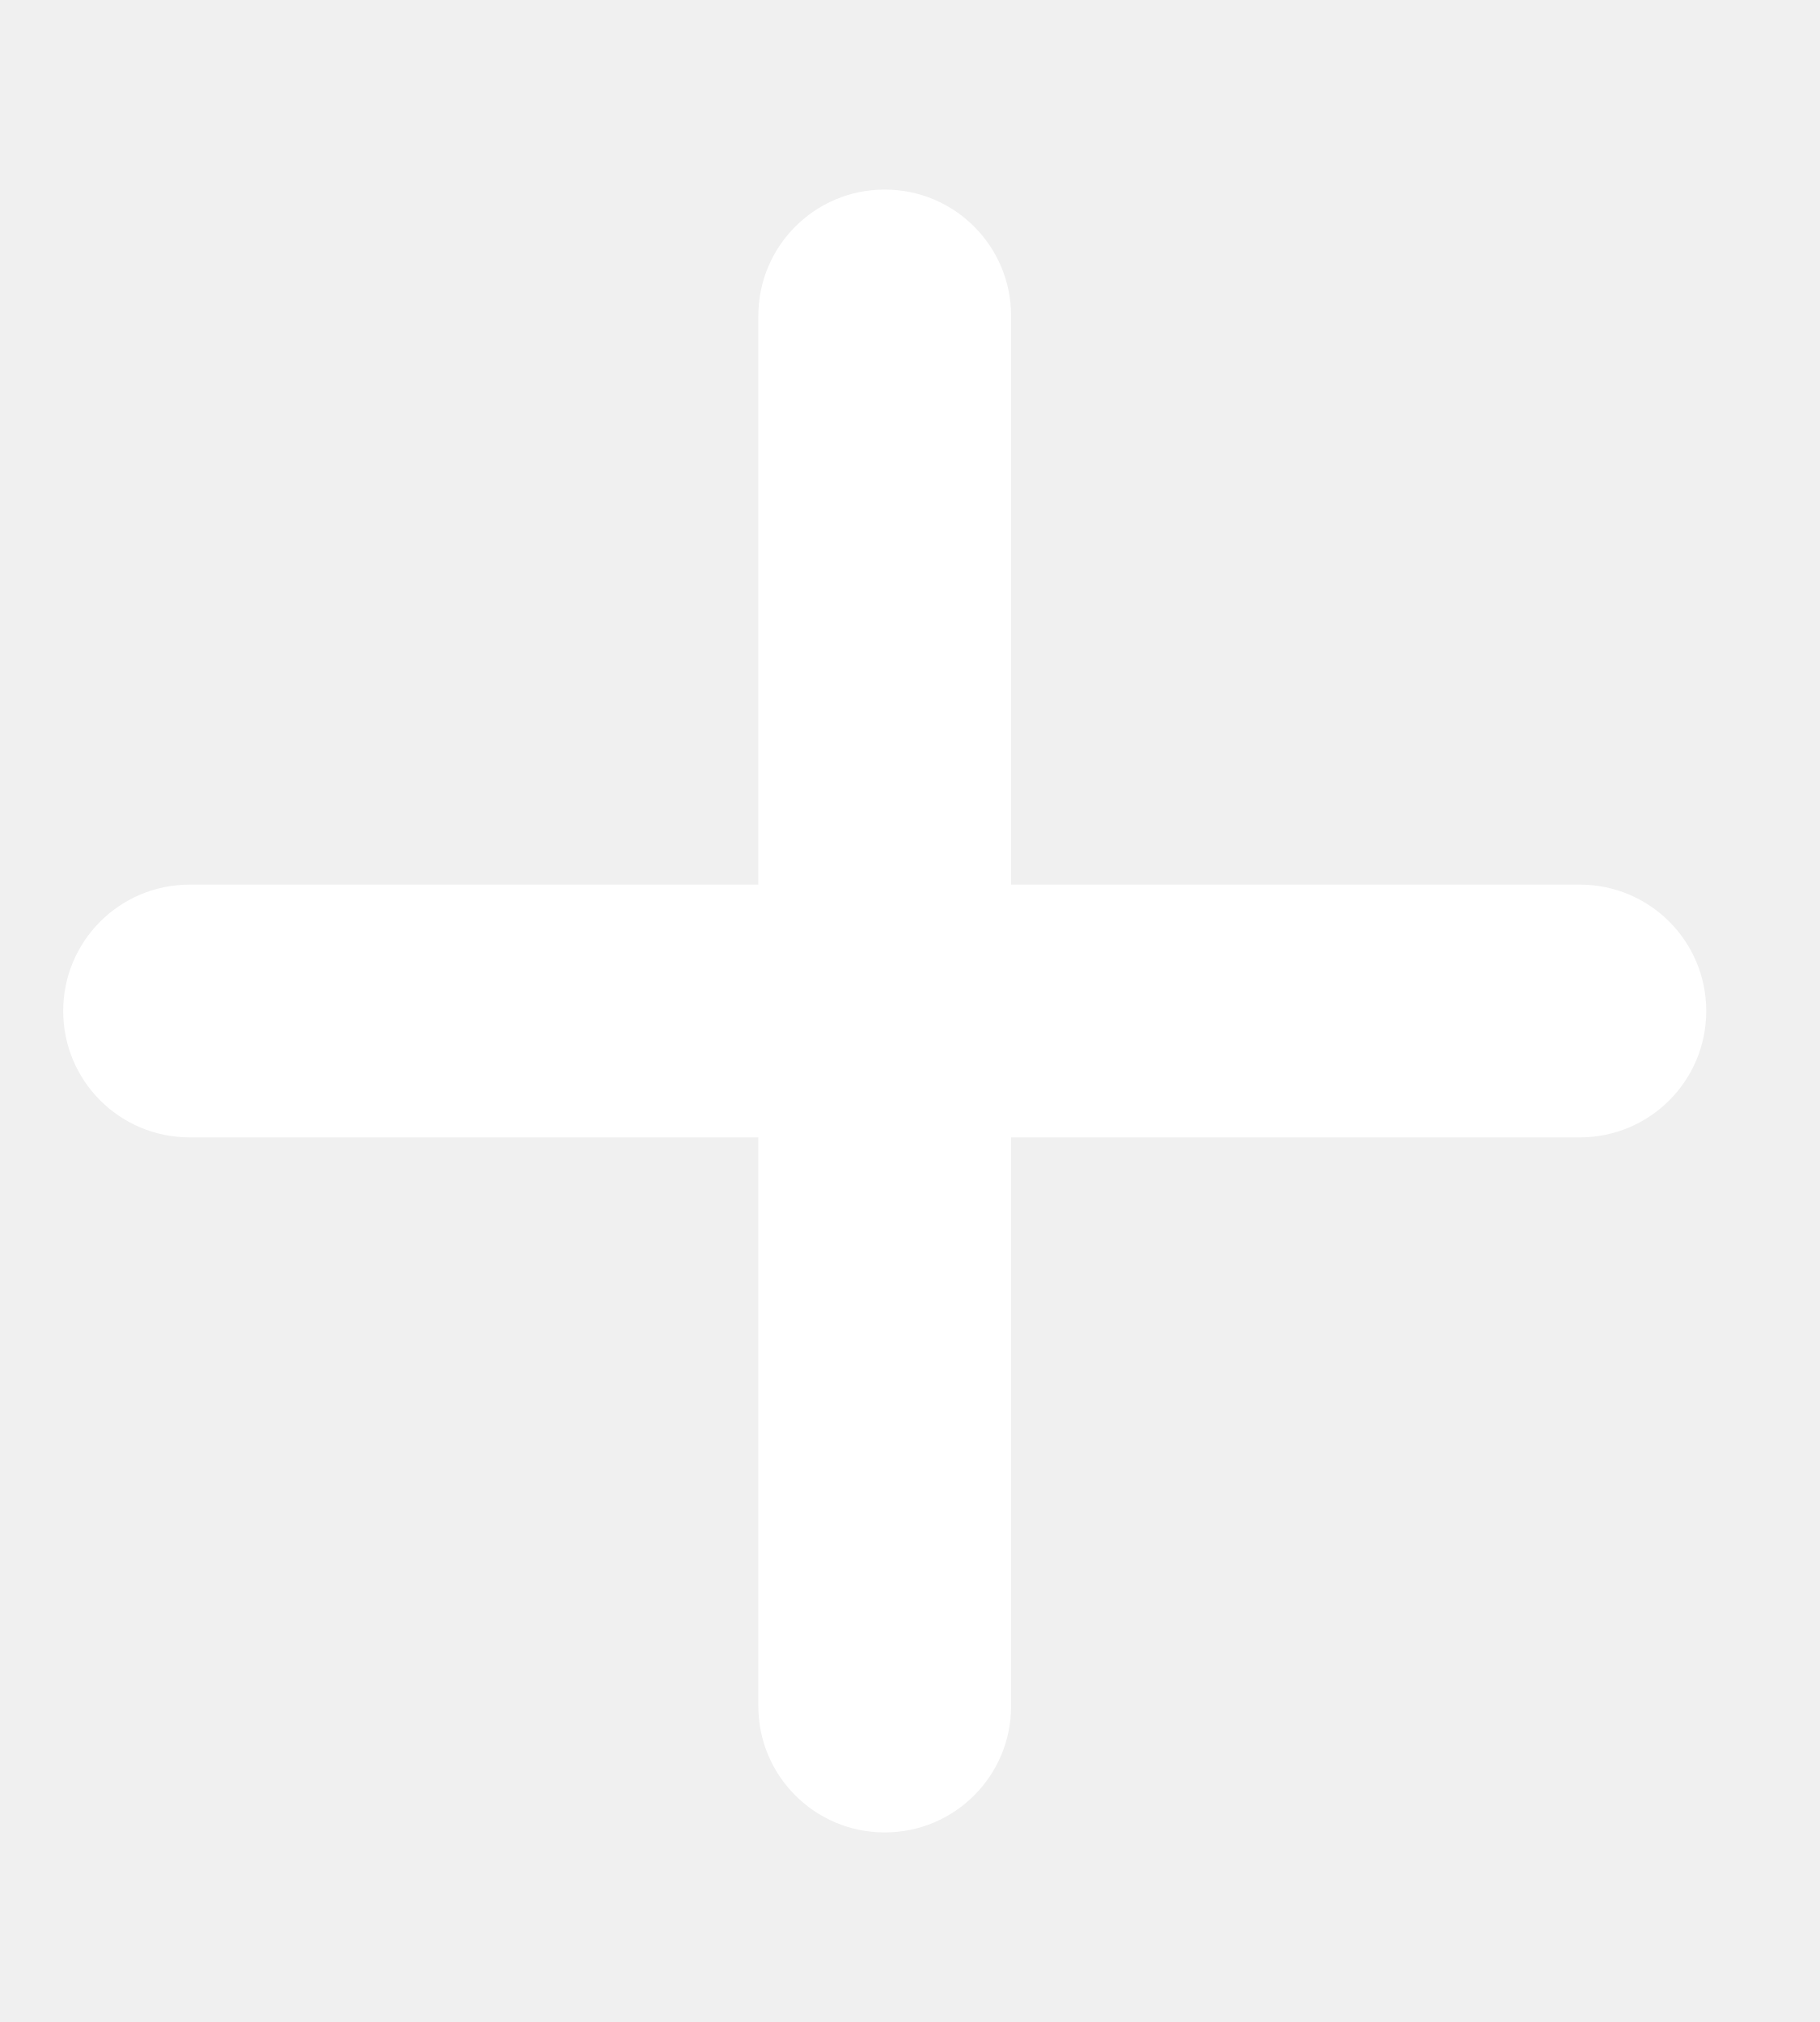
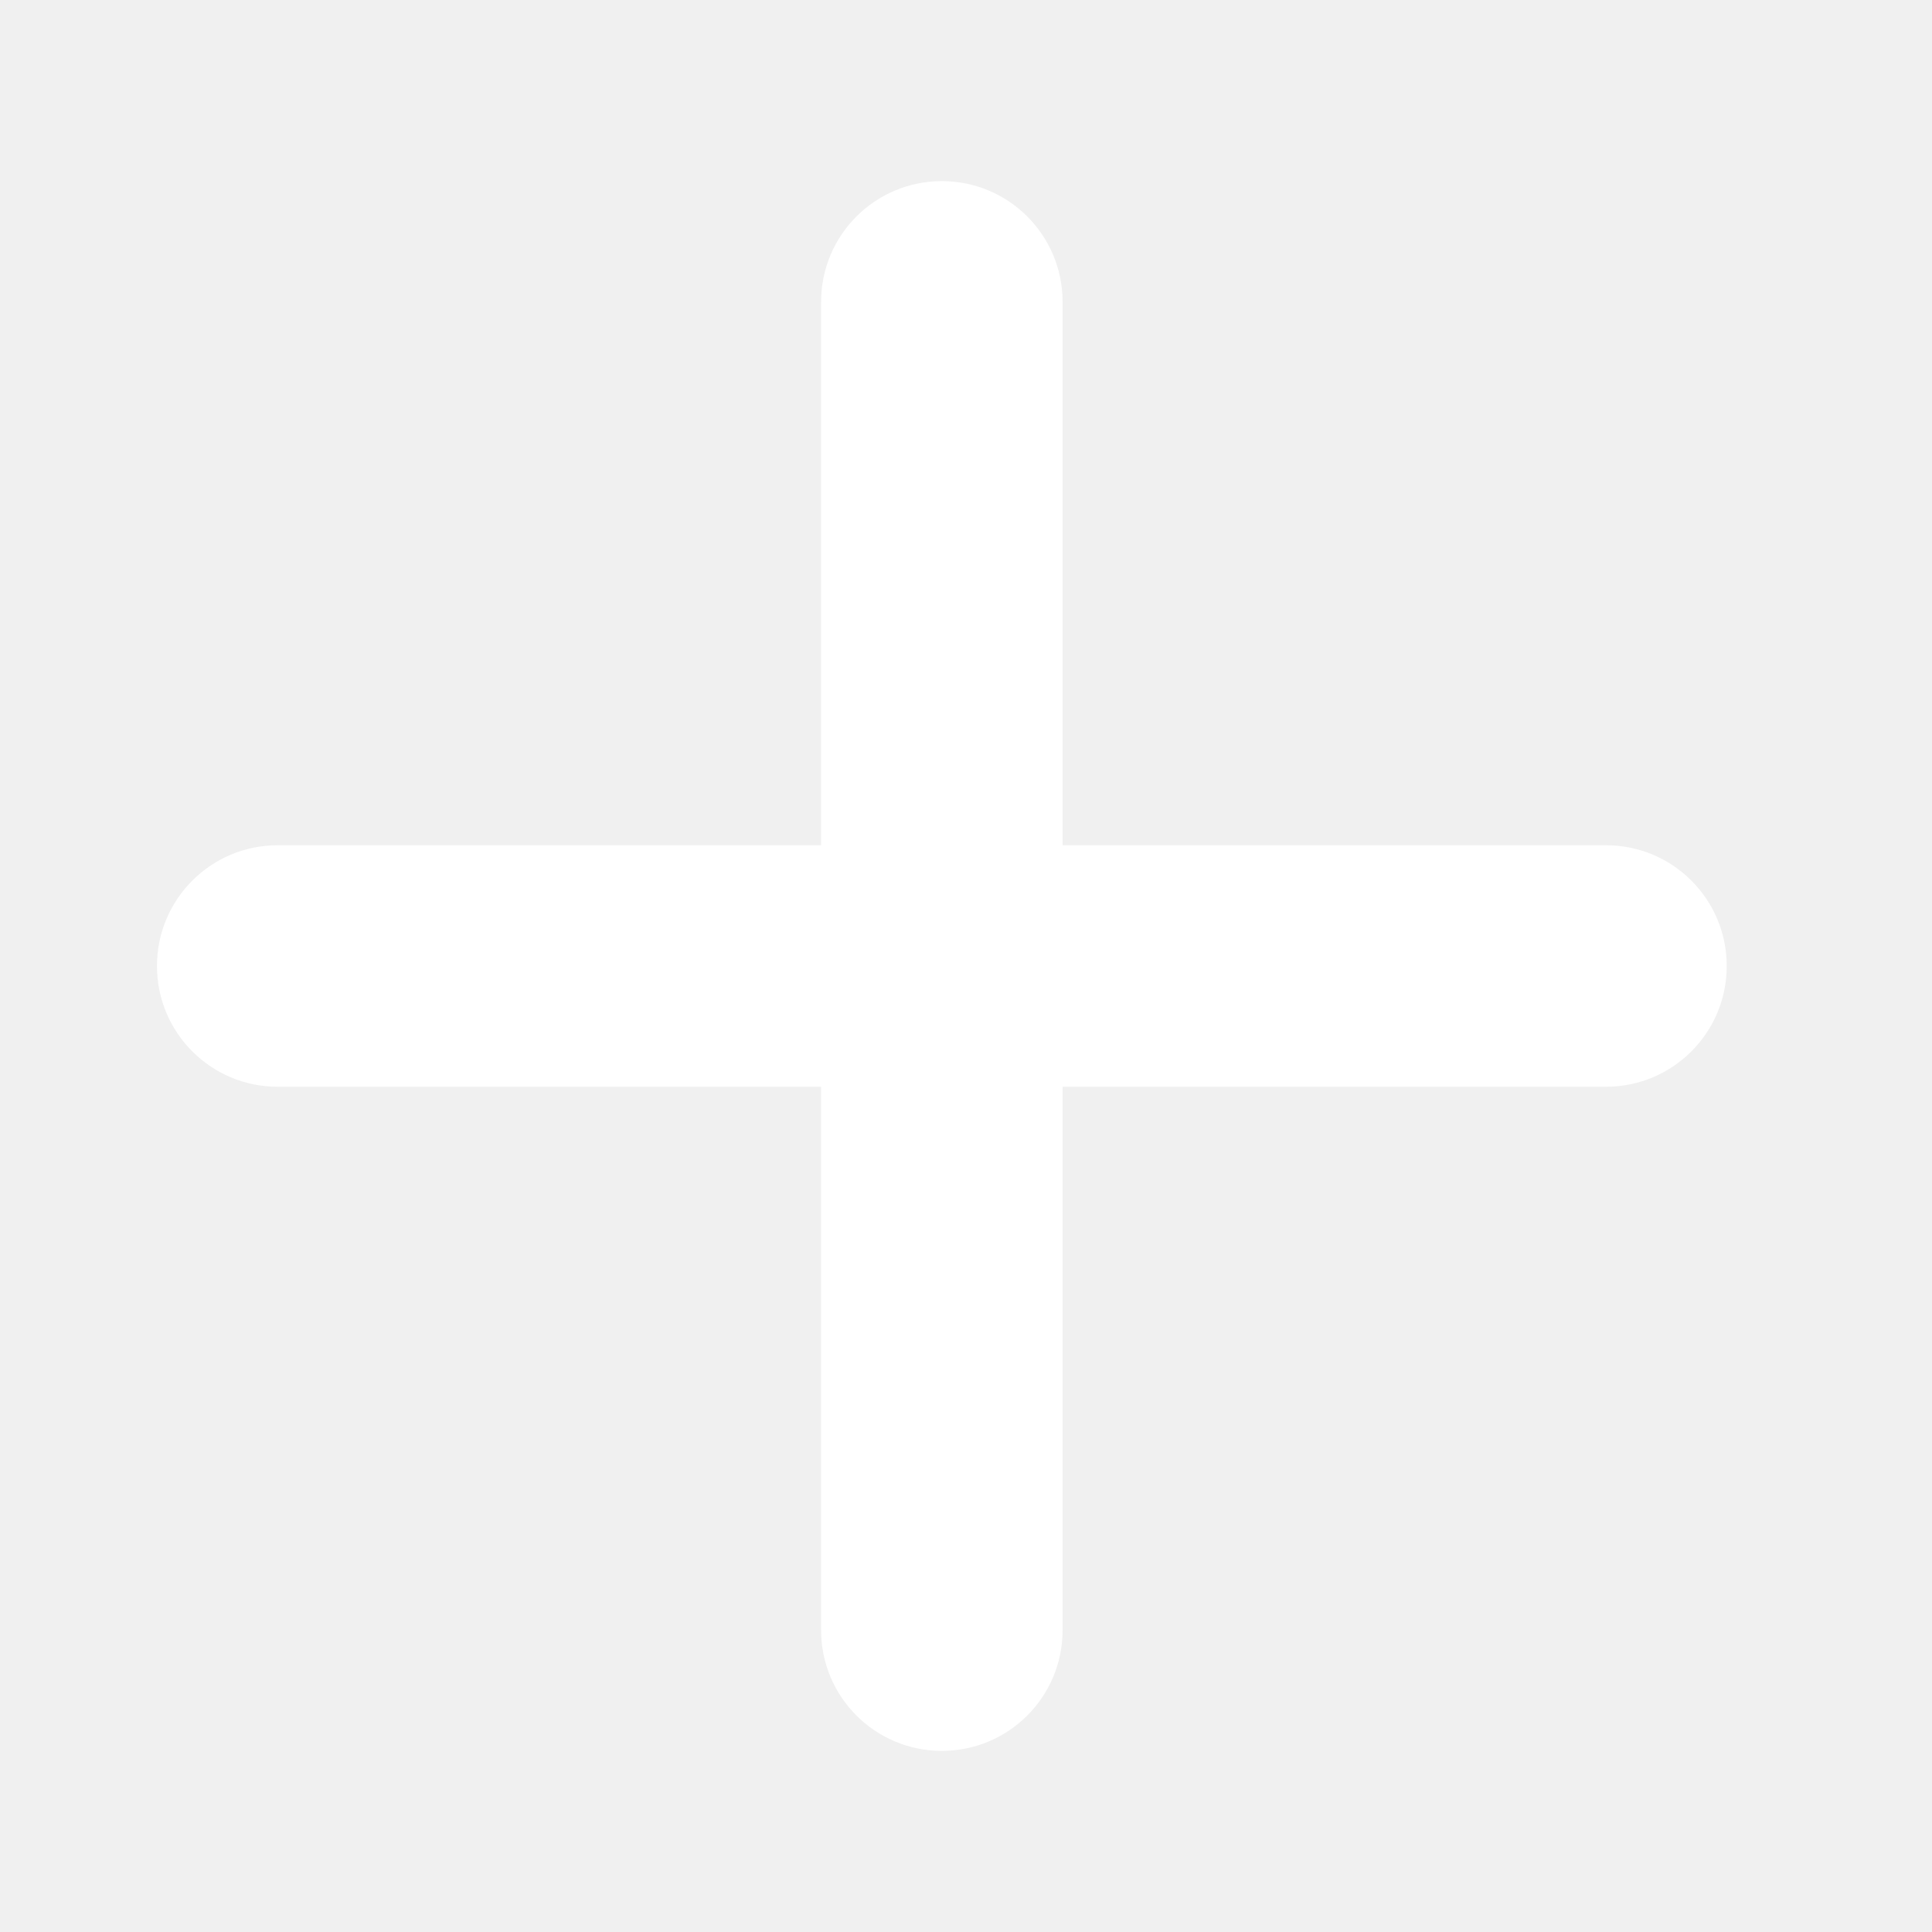
- <svg xmlns="http://www.w3.org/2000/svg" width="18" height="20" viewBox="0 0 18 20" fill="none">
+ <svg xmlns="http://www.w3.org/2000/svg" width="16" height="16" viewBox="0 0 18 20" fill="none">
  <path d="M10 3.125C10 2.434 9.441 1.875 8.75 1.875C8.059 1.875 7.5 2.434 7.5 3.125V8.75H1.875C1.184 8.75 0.625 9.309 0.625 10C0.625 10.691 1.184 11.25 1.875 11.25H7.5V16.875C7.5 17.566 8.059 18.125 8.75 18.125C9.441 18.125 10 17.566 10 16.875V11.25H15.625C16.316 11.25 16.875 10.691 16.875 10C16.875 9.309 16.316 8.75 15.625 8.75H10V3.125Z" fill="white" />
</svg>
